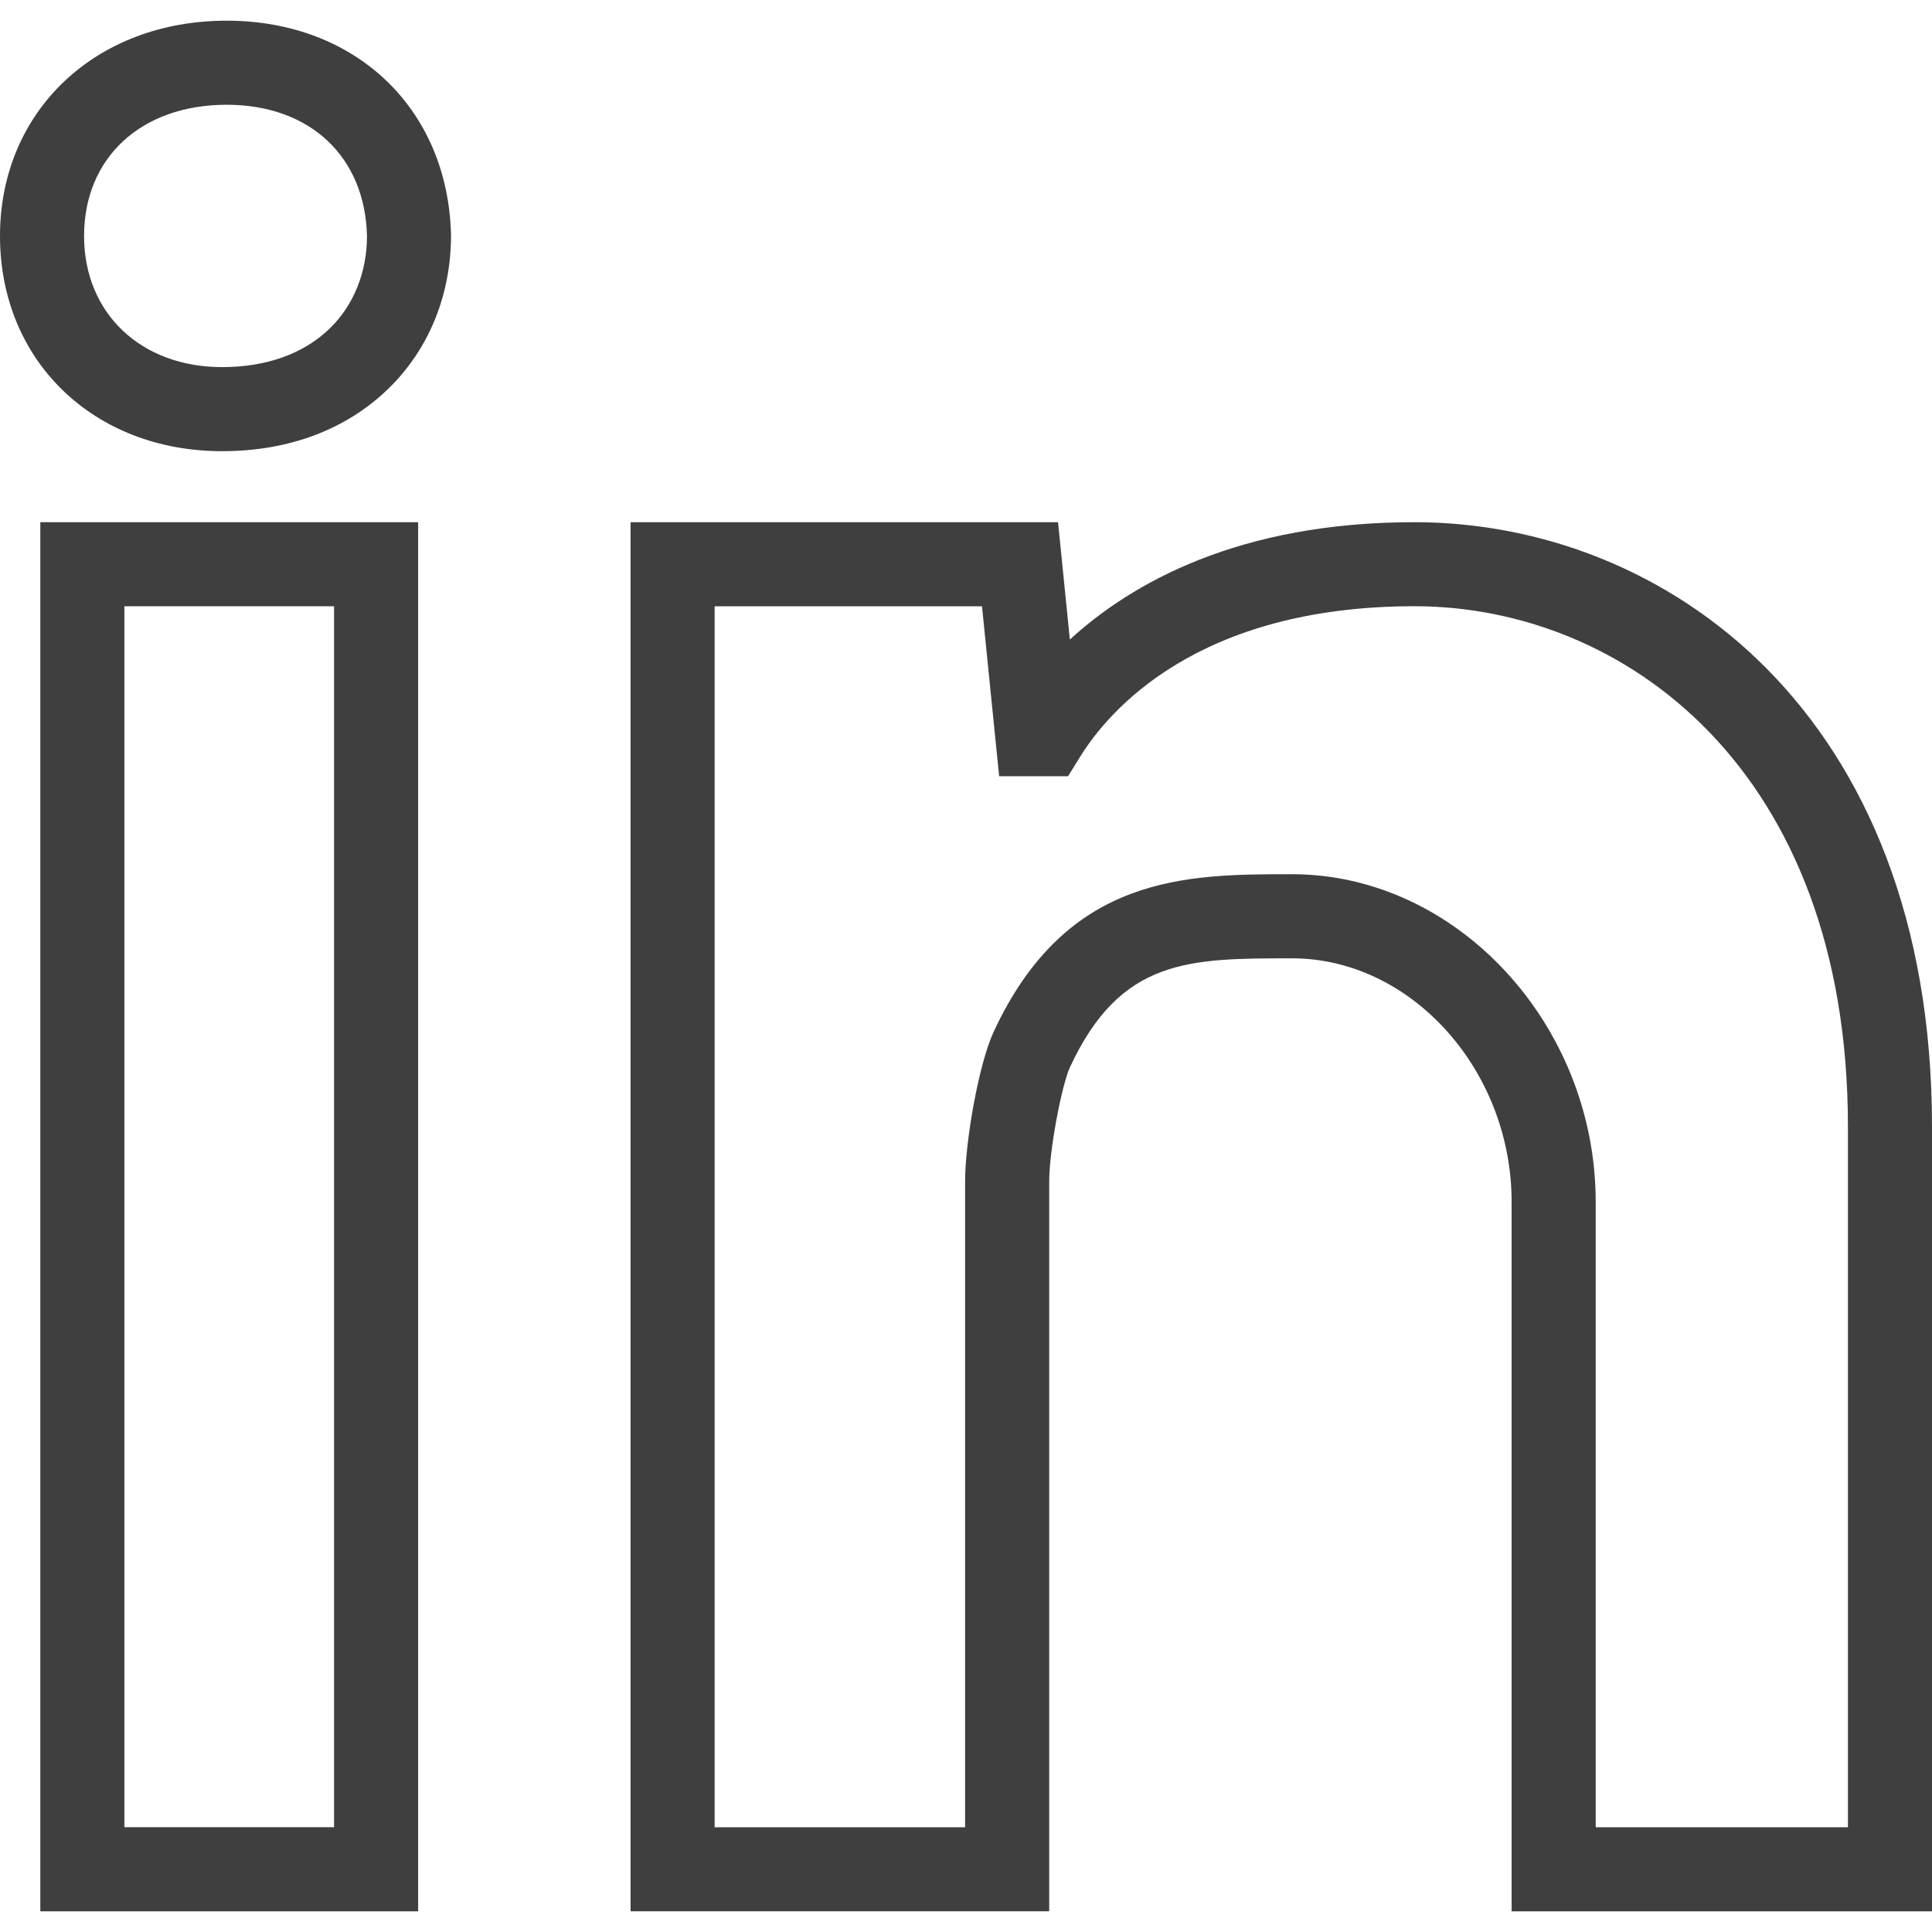
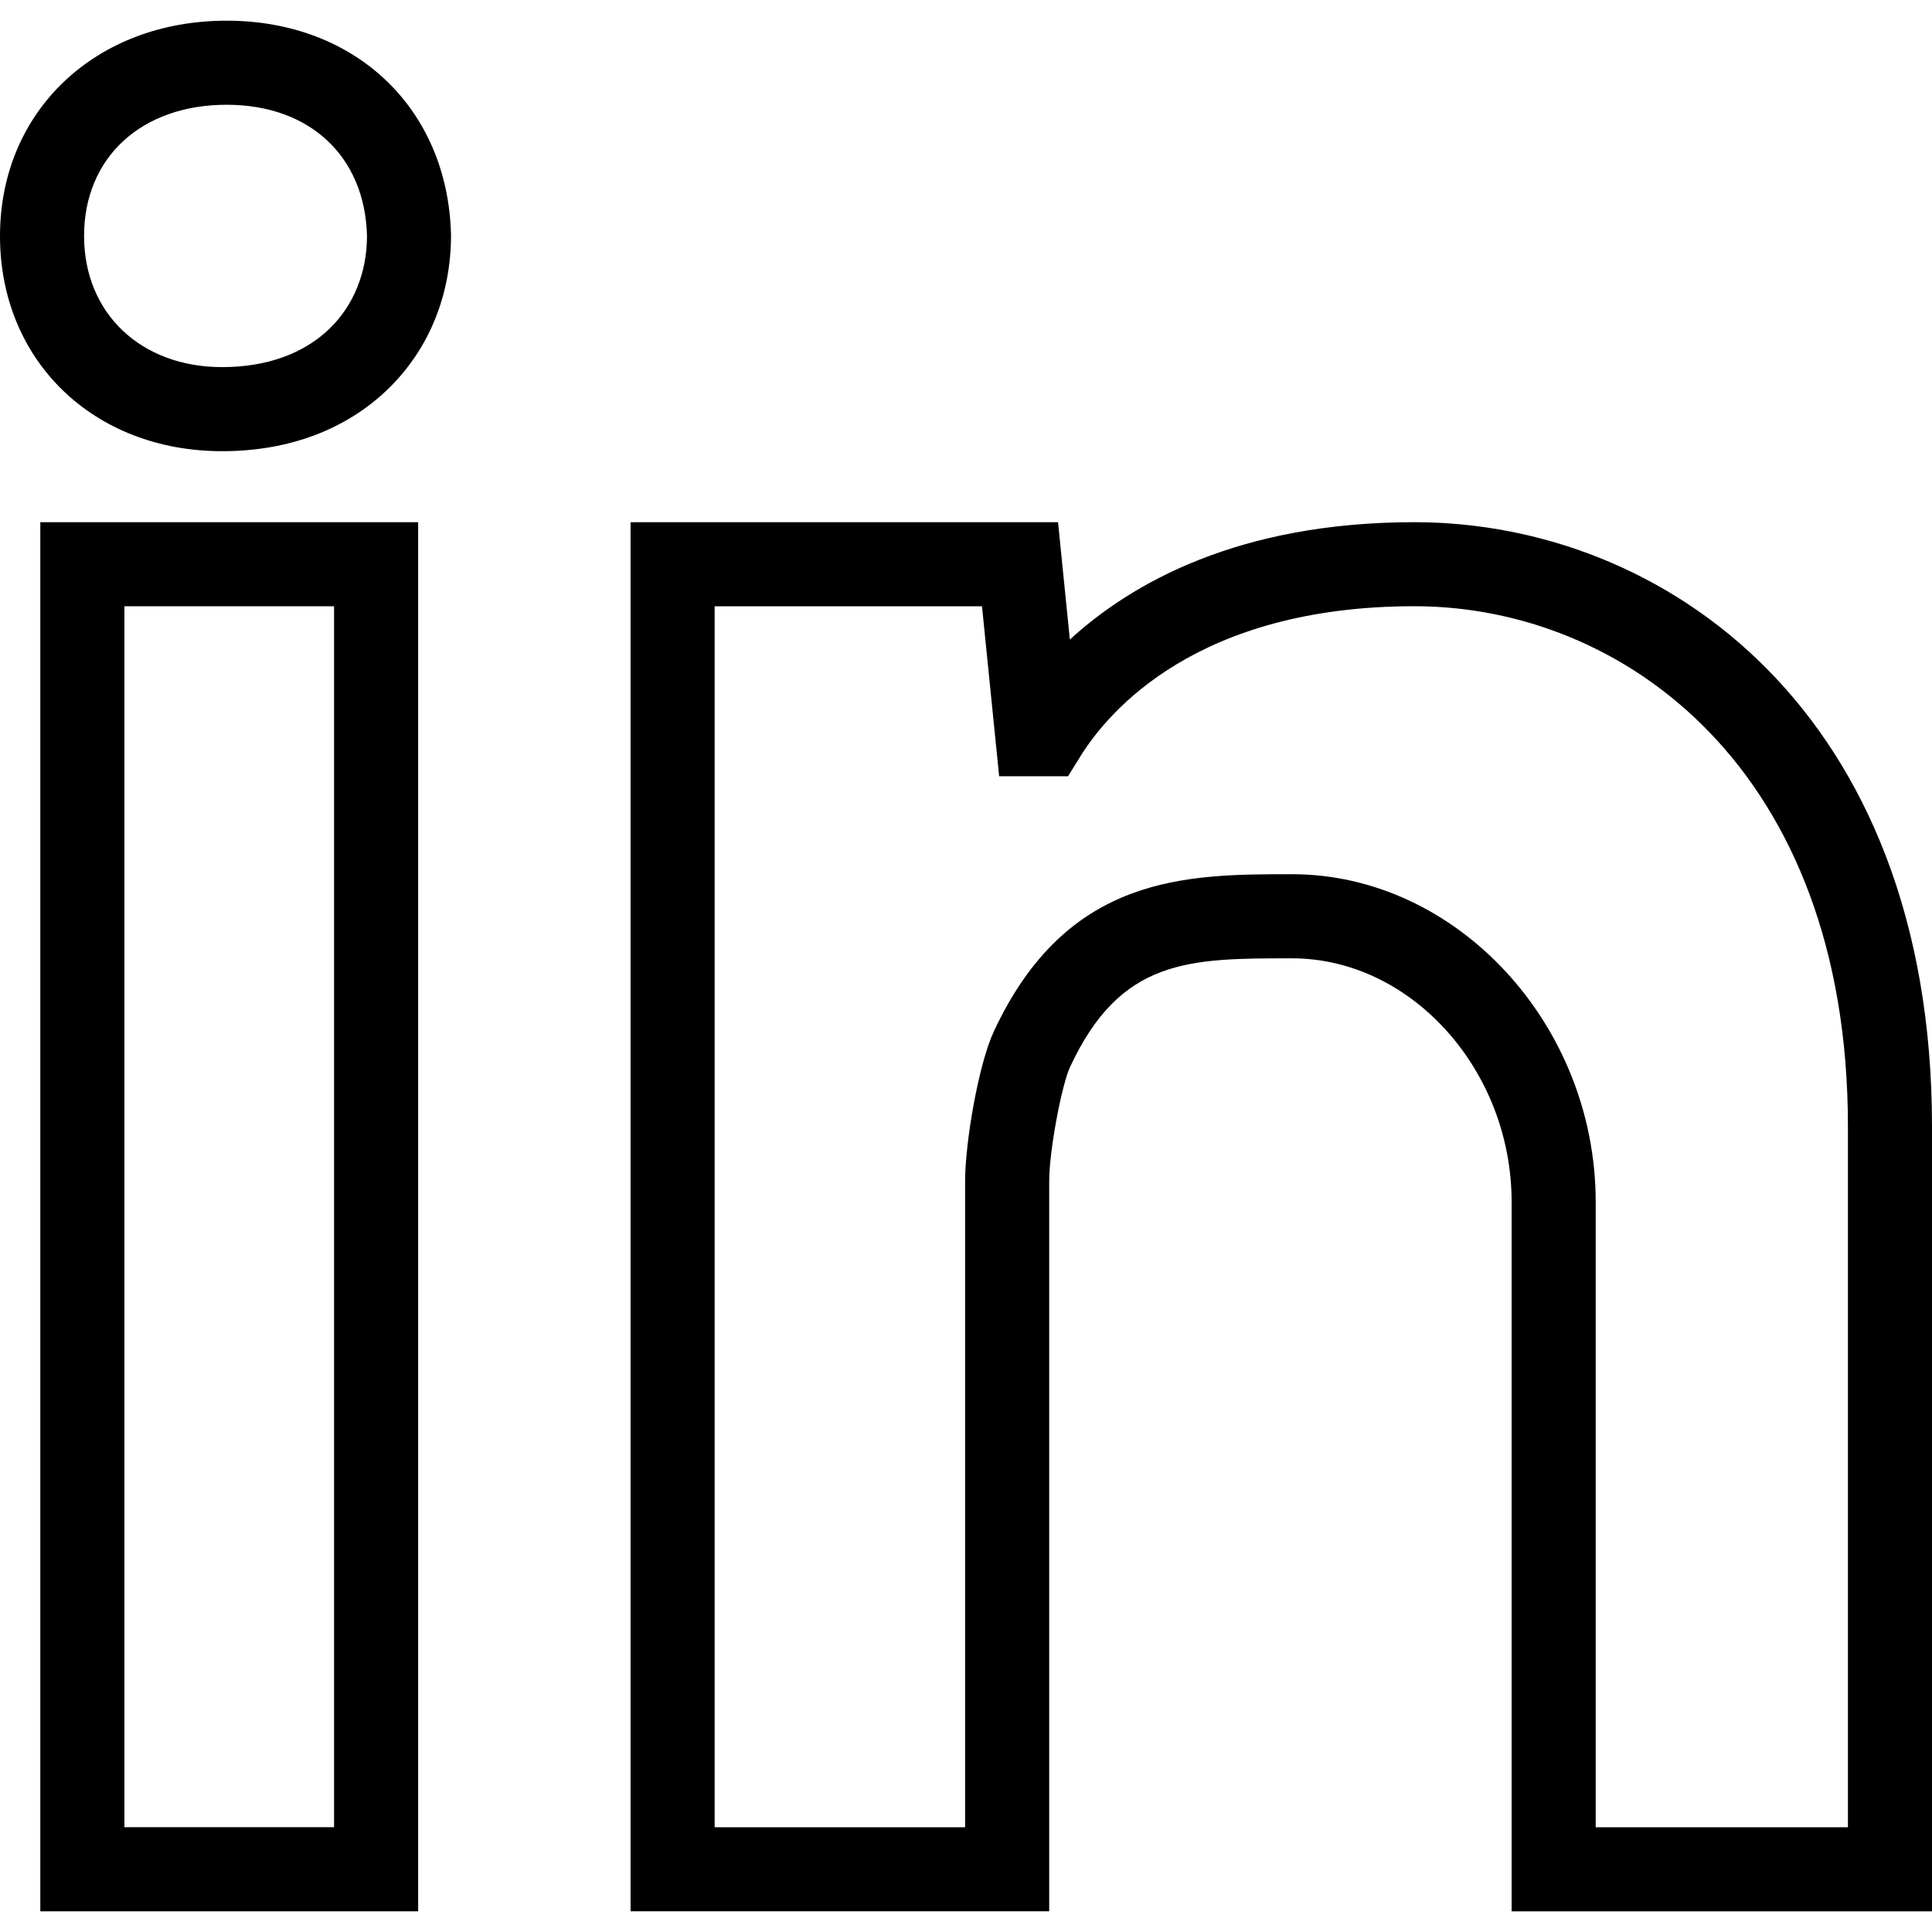
- <svg xmlns="http://www.w3.org/2000/svg" fill="#3f3f3f" version="1.1" id="iconLinkedin" x="0px" y="0px" viewBox="0 0 45.959 45.959" style="enable-background:new 0 0 45.959 45.959;" xml:space="preserve">
+ <svg xmlns="http://www.w3.org/2000/svg" fill="#000000" version="1.1" id="iconLinkedin" x="0px" y="0px" viewBox="0 0 45.959 45.959" style="enable-background:new 0 0 45.959 45.959;" xml:space="preserve">
  <path d="M5.392,0.492C2.268,0.492,0,2.647,0,5.614c0,2.966,2.223,5.119,5.284,5.119c1.588,0,2.956-0.515,3.957-1.489    c0.96-0.935,1.489-2.224,1.488-3.653C10.659,2.589,8.464,0.492,5.392,0.492z M7.847,7.811C7.227,8.414,6.34,8.733,5.284,8.733    C3.351,8.733,2,7.451,2,5.614c0-1.867,1.363-3.122,3.392-3.122c1.983,0,3.293,1.235,3.338,3.123    C8.729,6.477,8.416,7.256,7.847,7.811z" />
  <path d="M0.959,45.467h8.988V12.422H0.959V45.467z M2.959,14.422h4.988v29.044H2.959V14.422z" />
  <path d="M33.648,12.422c-4.168,0-6.72,1.439-8.198,2.792l-0.281-2.792H15v33.044h9.959V28.099c0-0.748,0.303-2.301,0.493-2.711    c1.203-2.591,2.826-2.591,5.284-2.591c2.831,0,5.223,2.655,5.223,5.797v16.874h10v-18.67    C45.959,16.92,39.577,12.422,33.648,12.422z M43.959,43.467h-6V28.593c0-4.227-3.308-7.797-7.223-7.797    c-2.512,0-5.358,0-7.099,3.75c-0.359,0.775-0.679,2.632-0.679,3.553v15.368H17V14.422h6.36l0.408,4.044h1.639l0.293-0.473    c0.667-1.074,2.776-3.572,7.948-3.572c4.966,0,10.311,3.872,10.311,12.374V43.467z" />
</svg>
